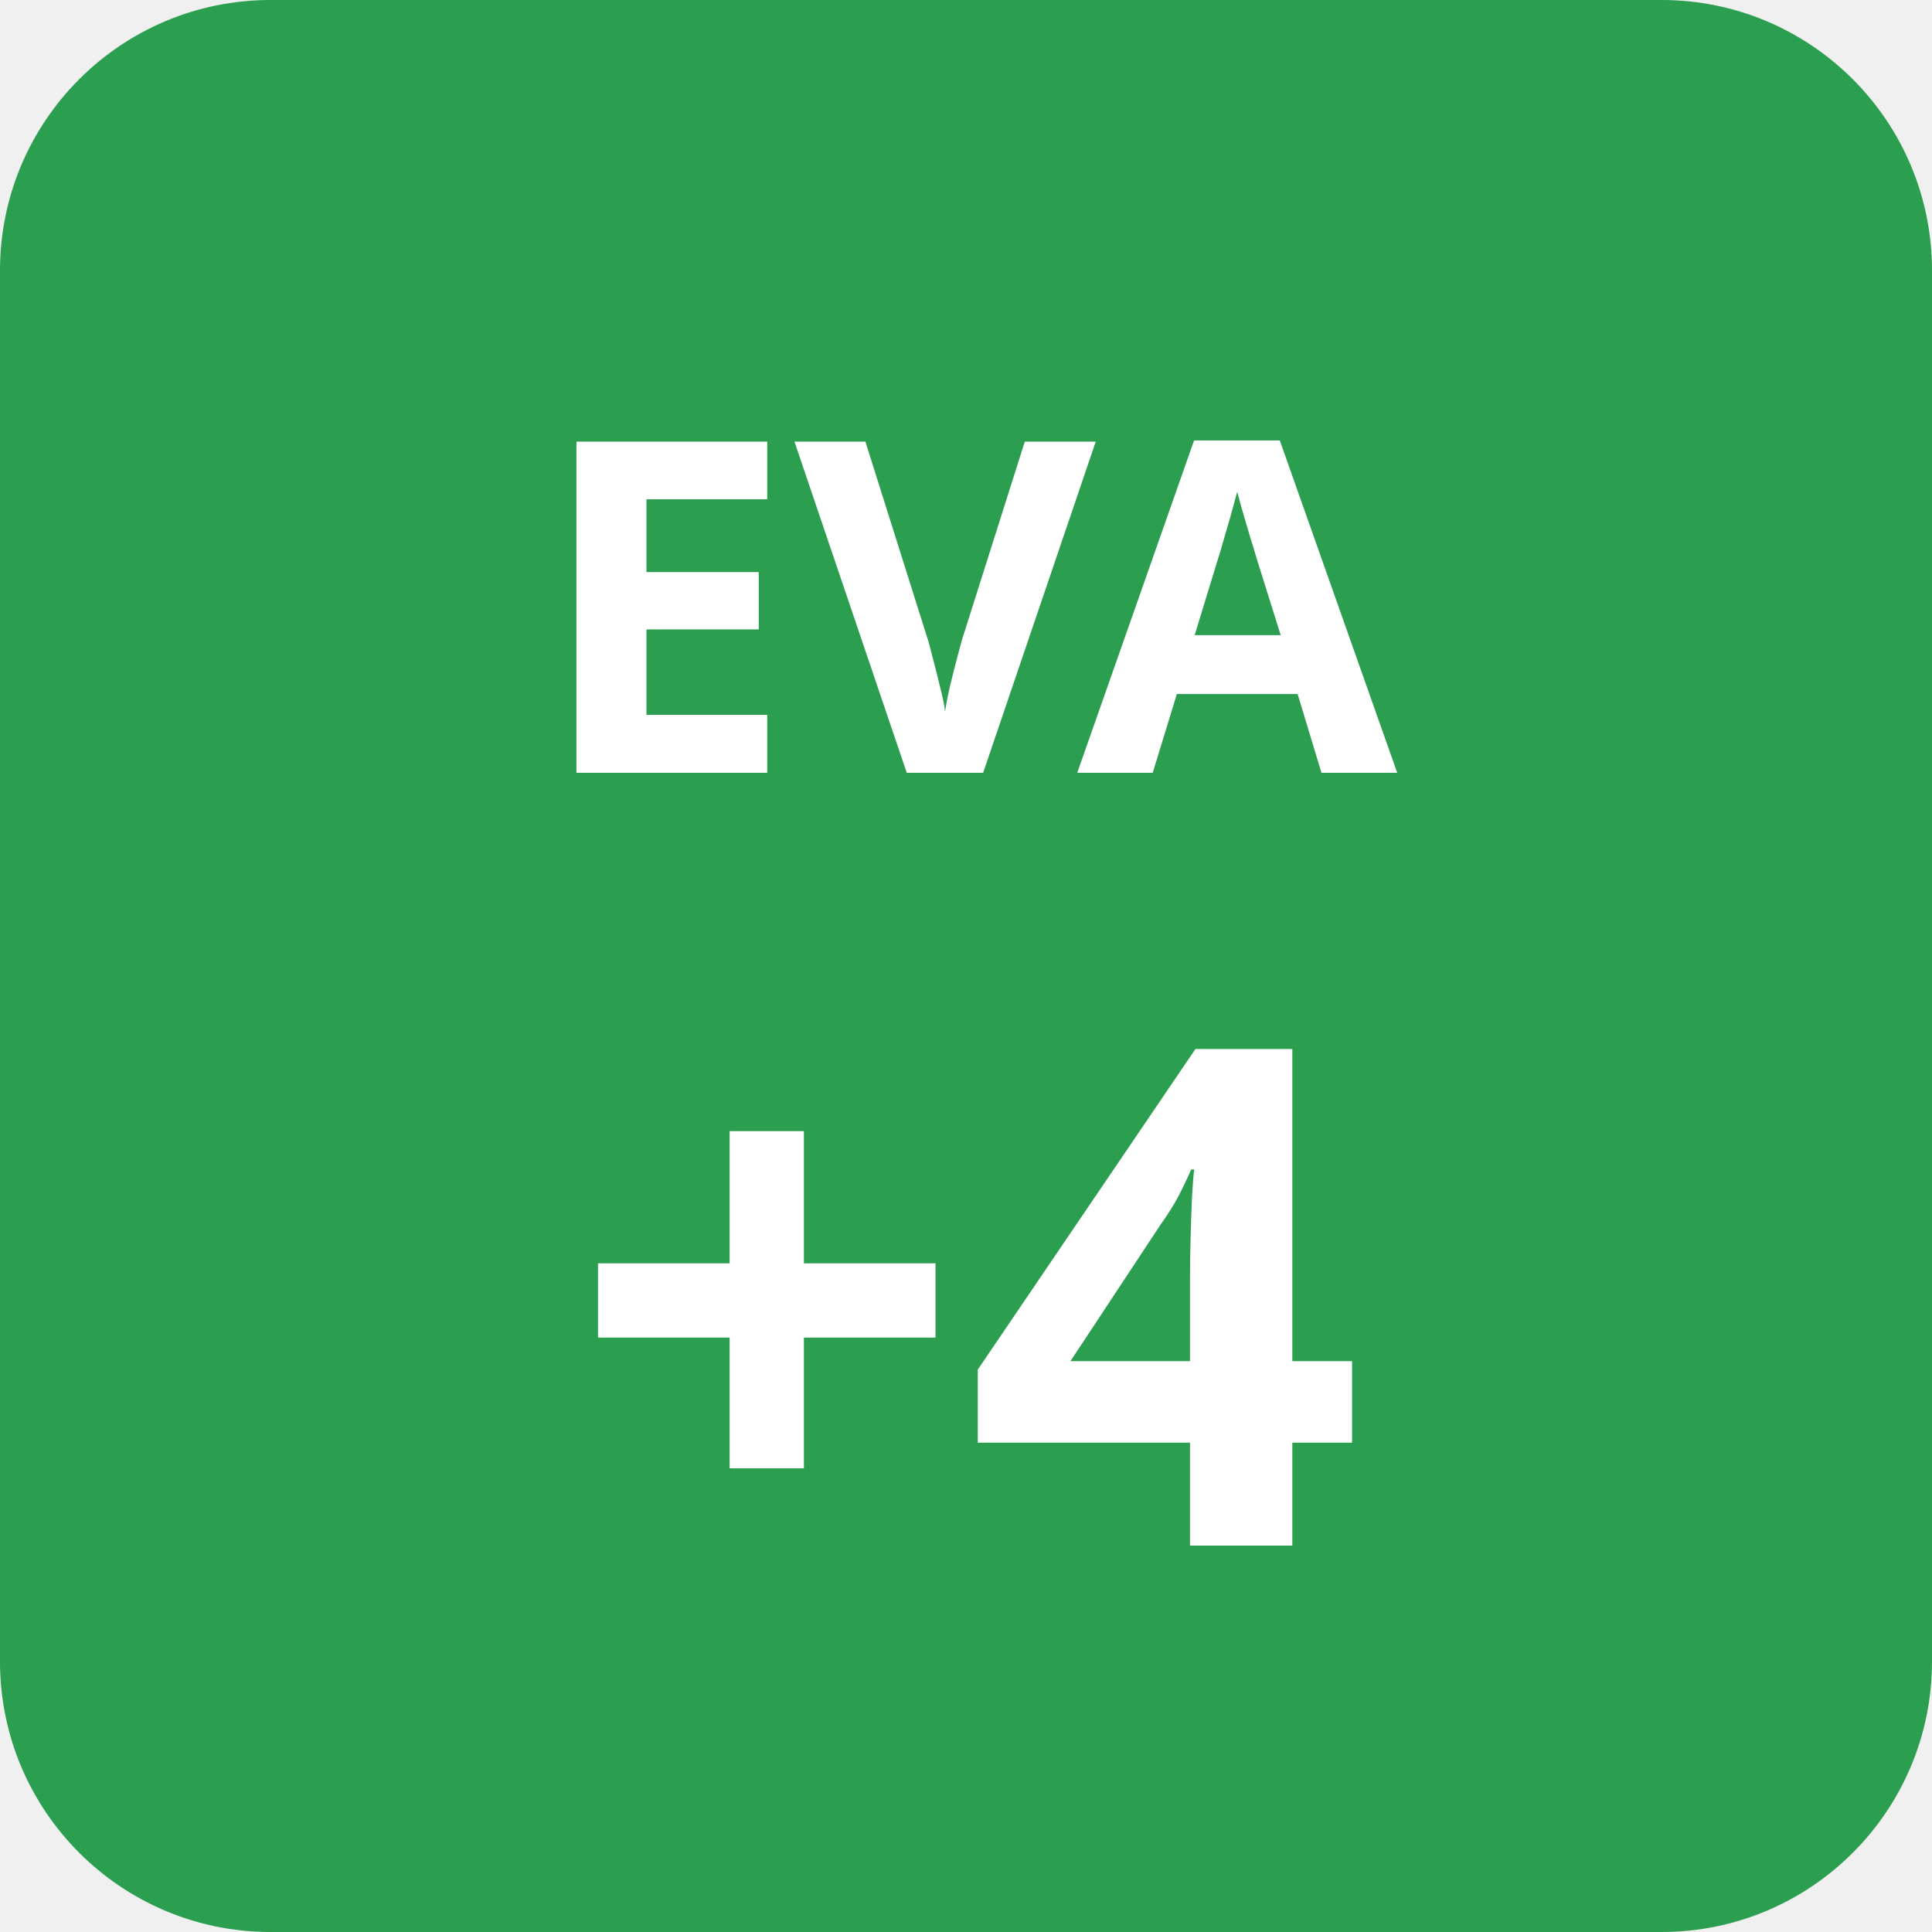
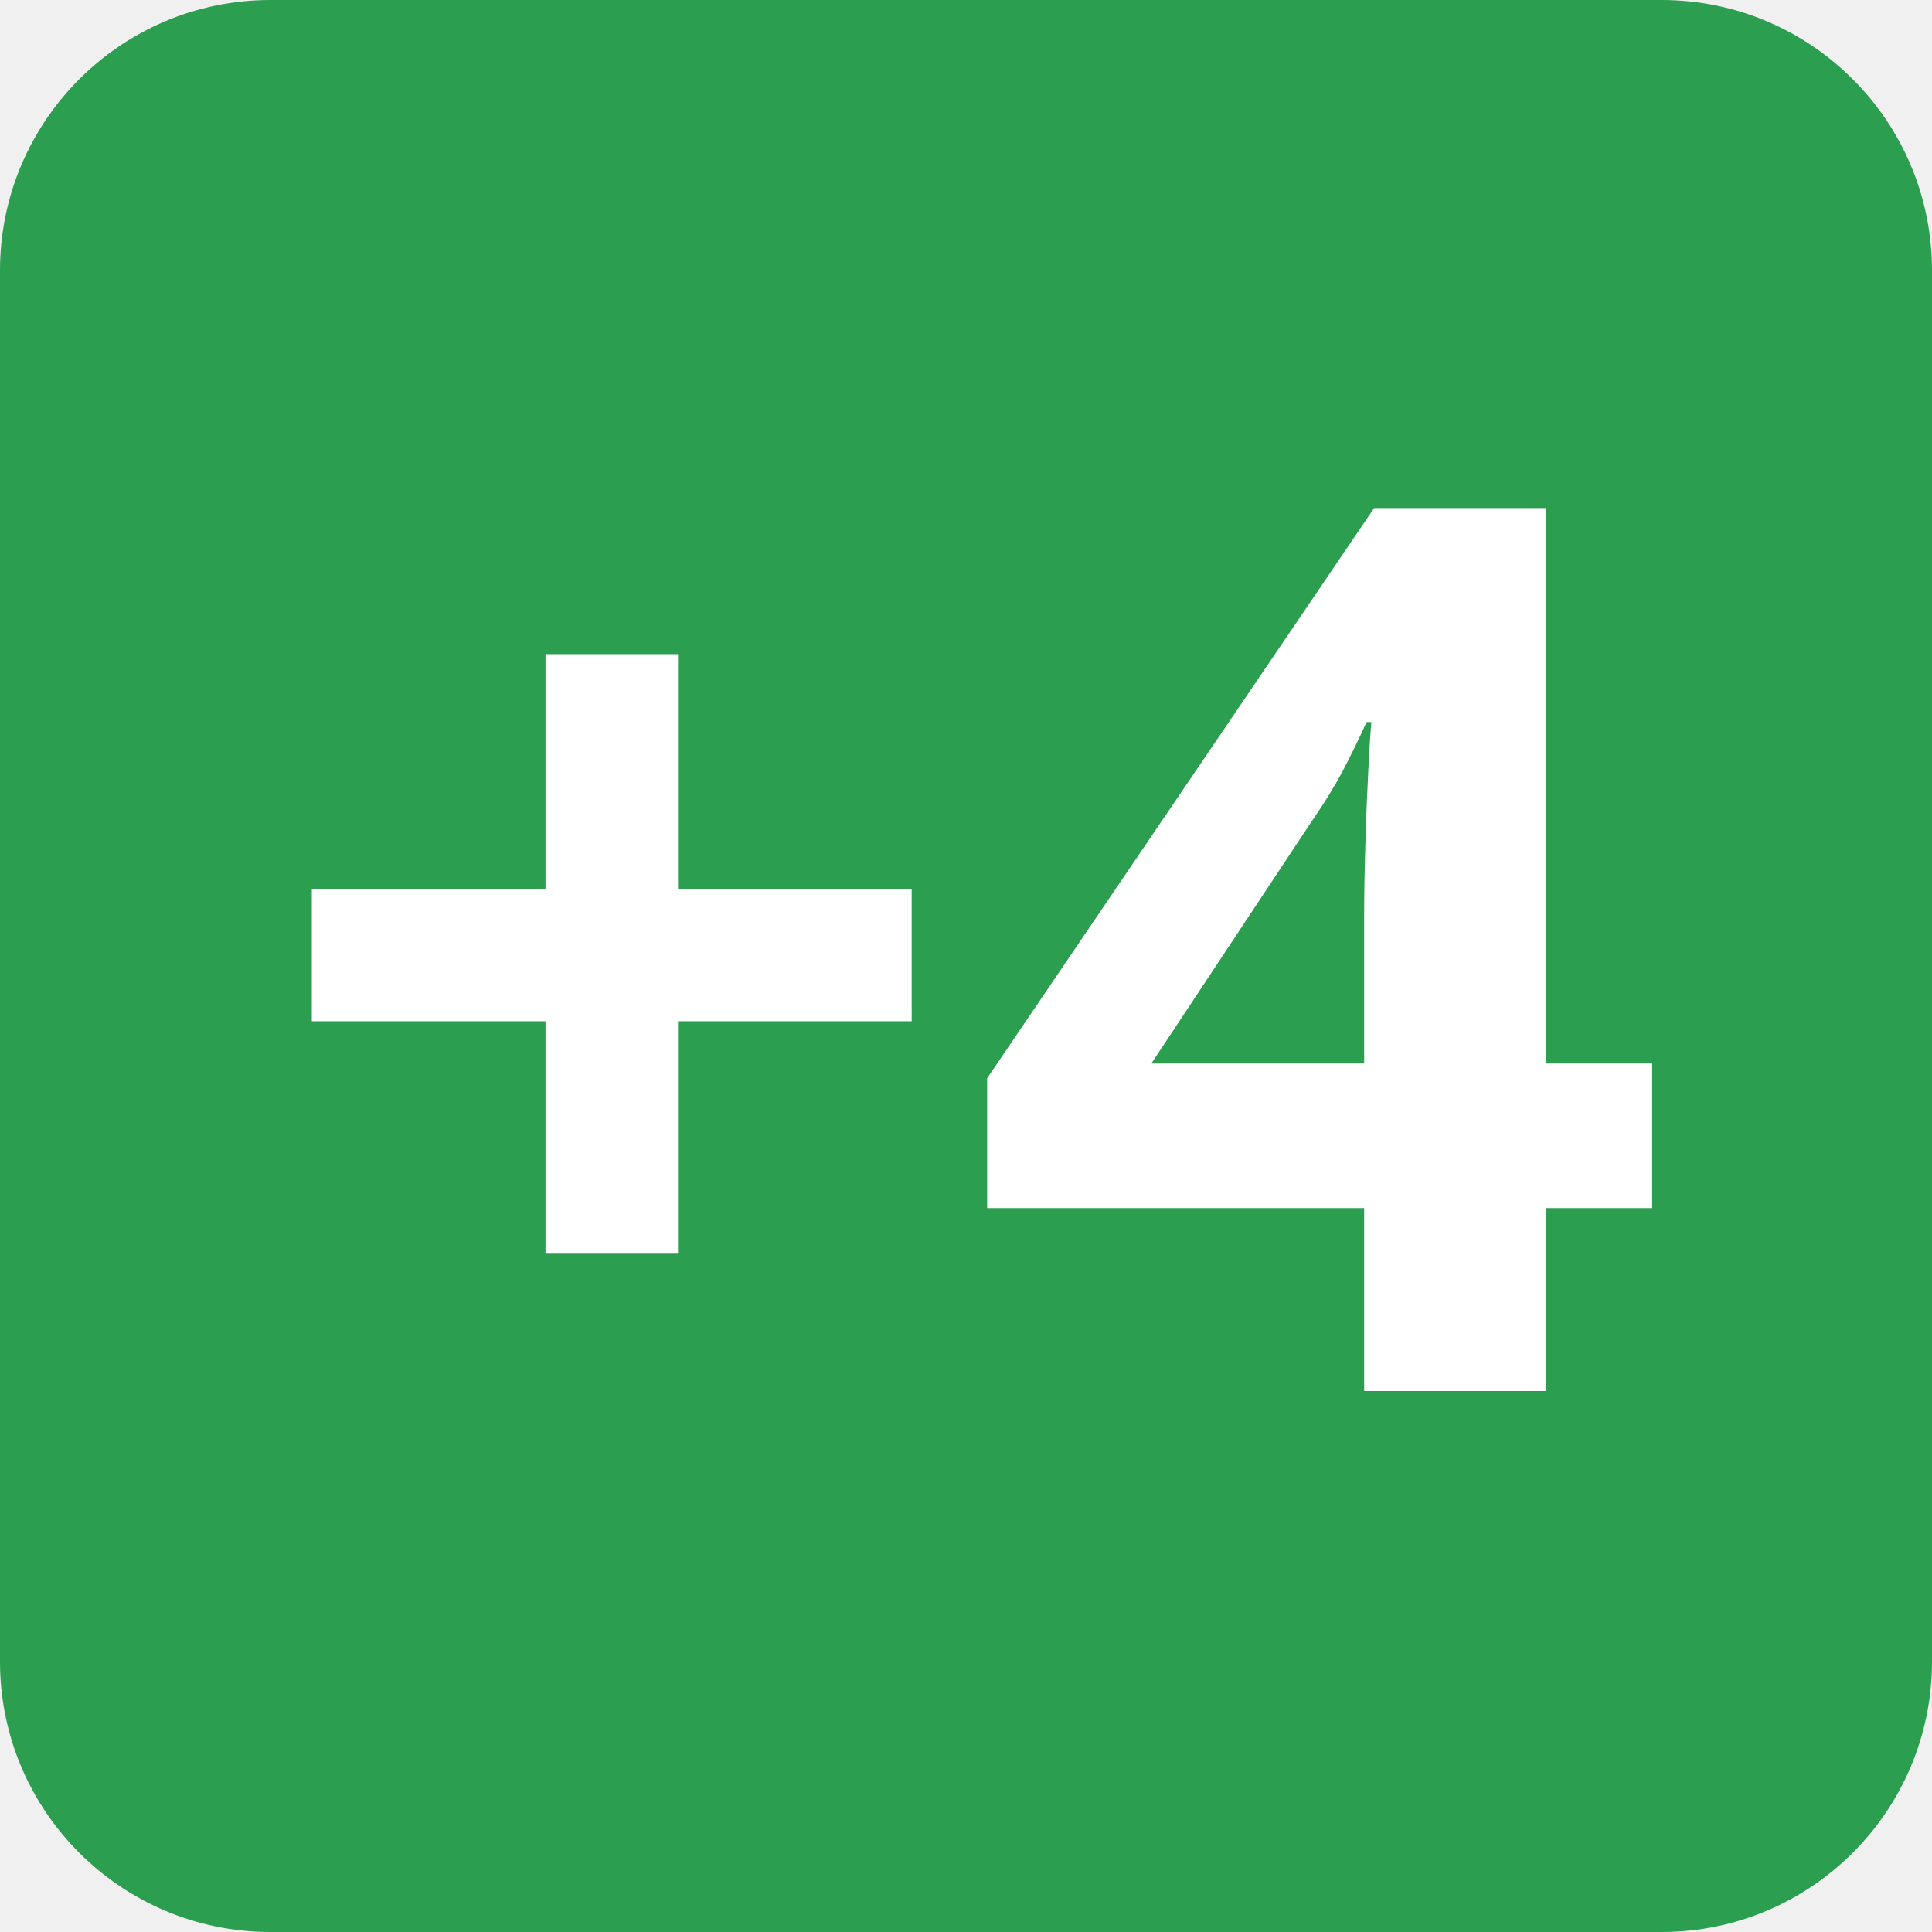
<svg xmlns="http://www.w3.org/2000/svg" width="100" height="100">
  <rect width="100" height="100" rx="14" fill="#2b9e4f" />
-   <text x="50" y="40" font-size="24" font-family="sans-serif" font-weight="700" fill="#fff" text-anchor="middle">EVA</text>
-   <text x="50" y="80" font-size="36" font-family="sans-serif" font-weight="900" fill="#fff" text-anchor="middle">+4</text>
+   <text x="50" y="72" font-size="64" font-family="sans-serif" font-weight="900" fill="#fff" text-anchor="middle">+4</text>
</svg>
